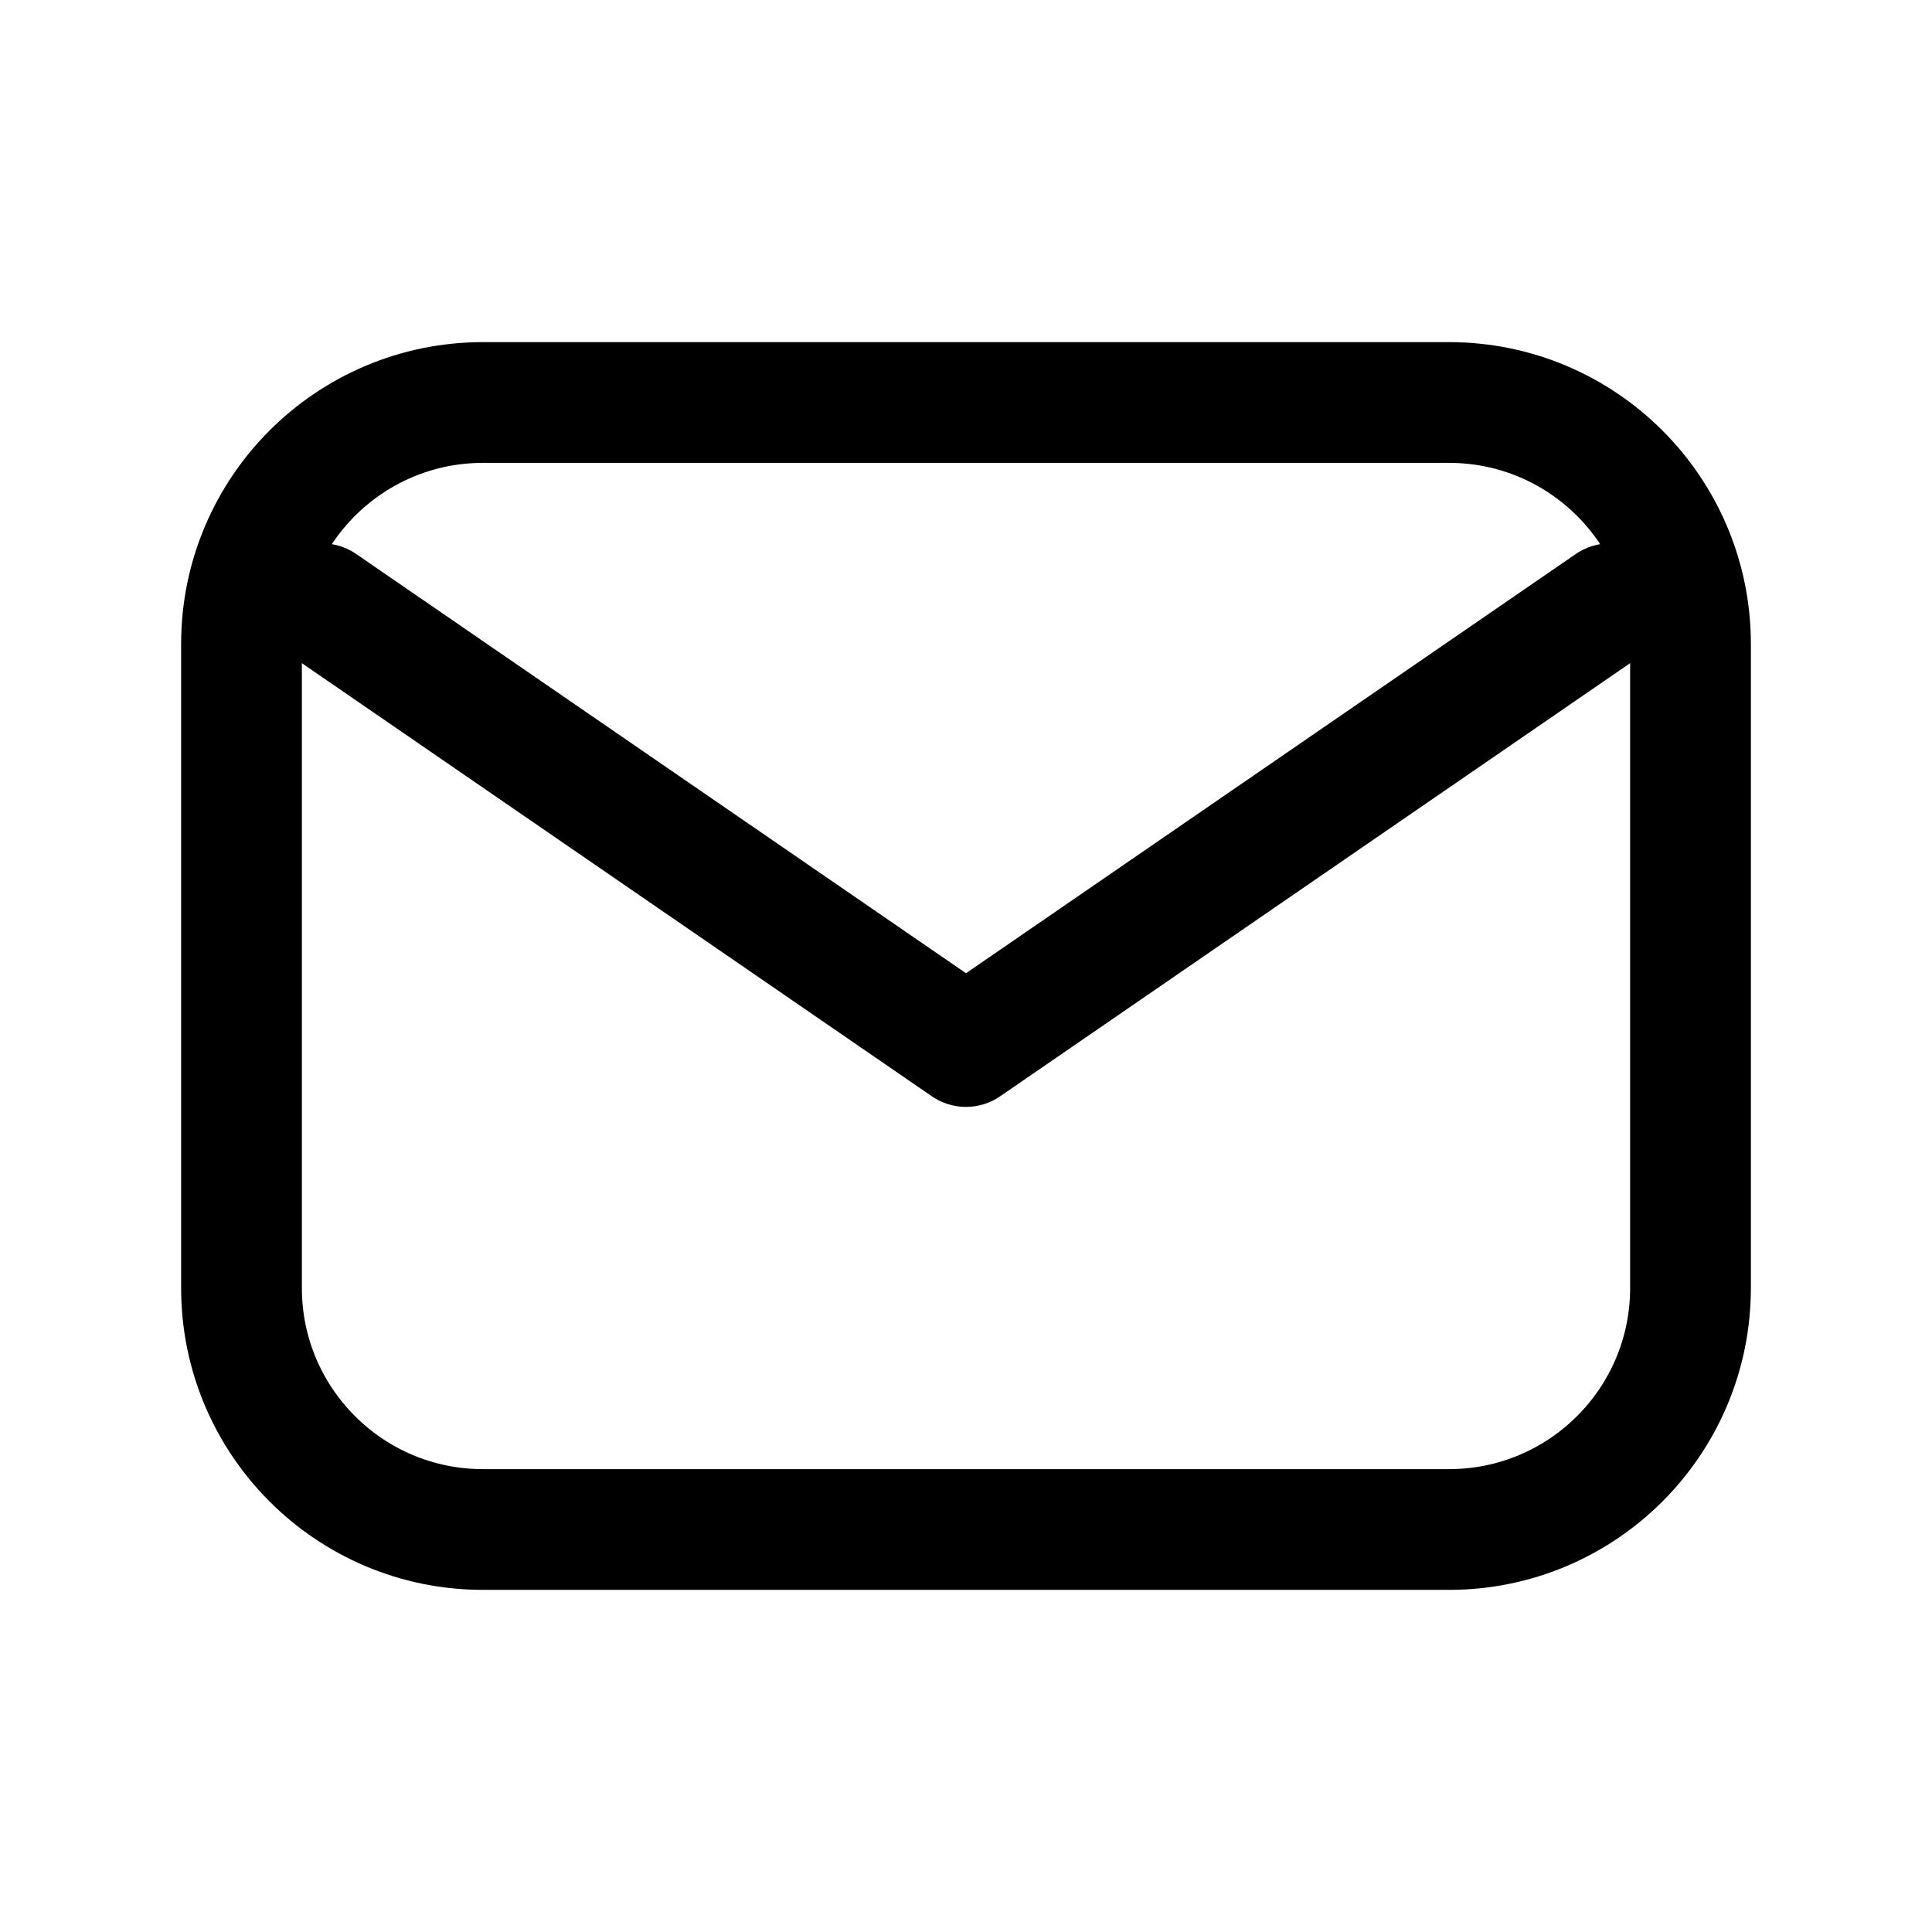
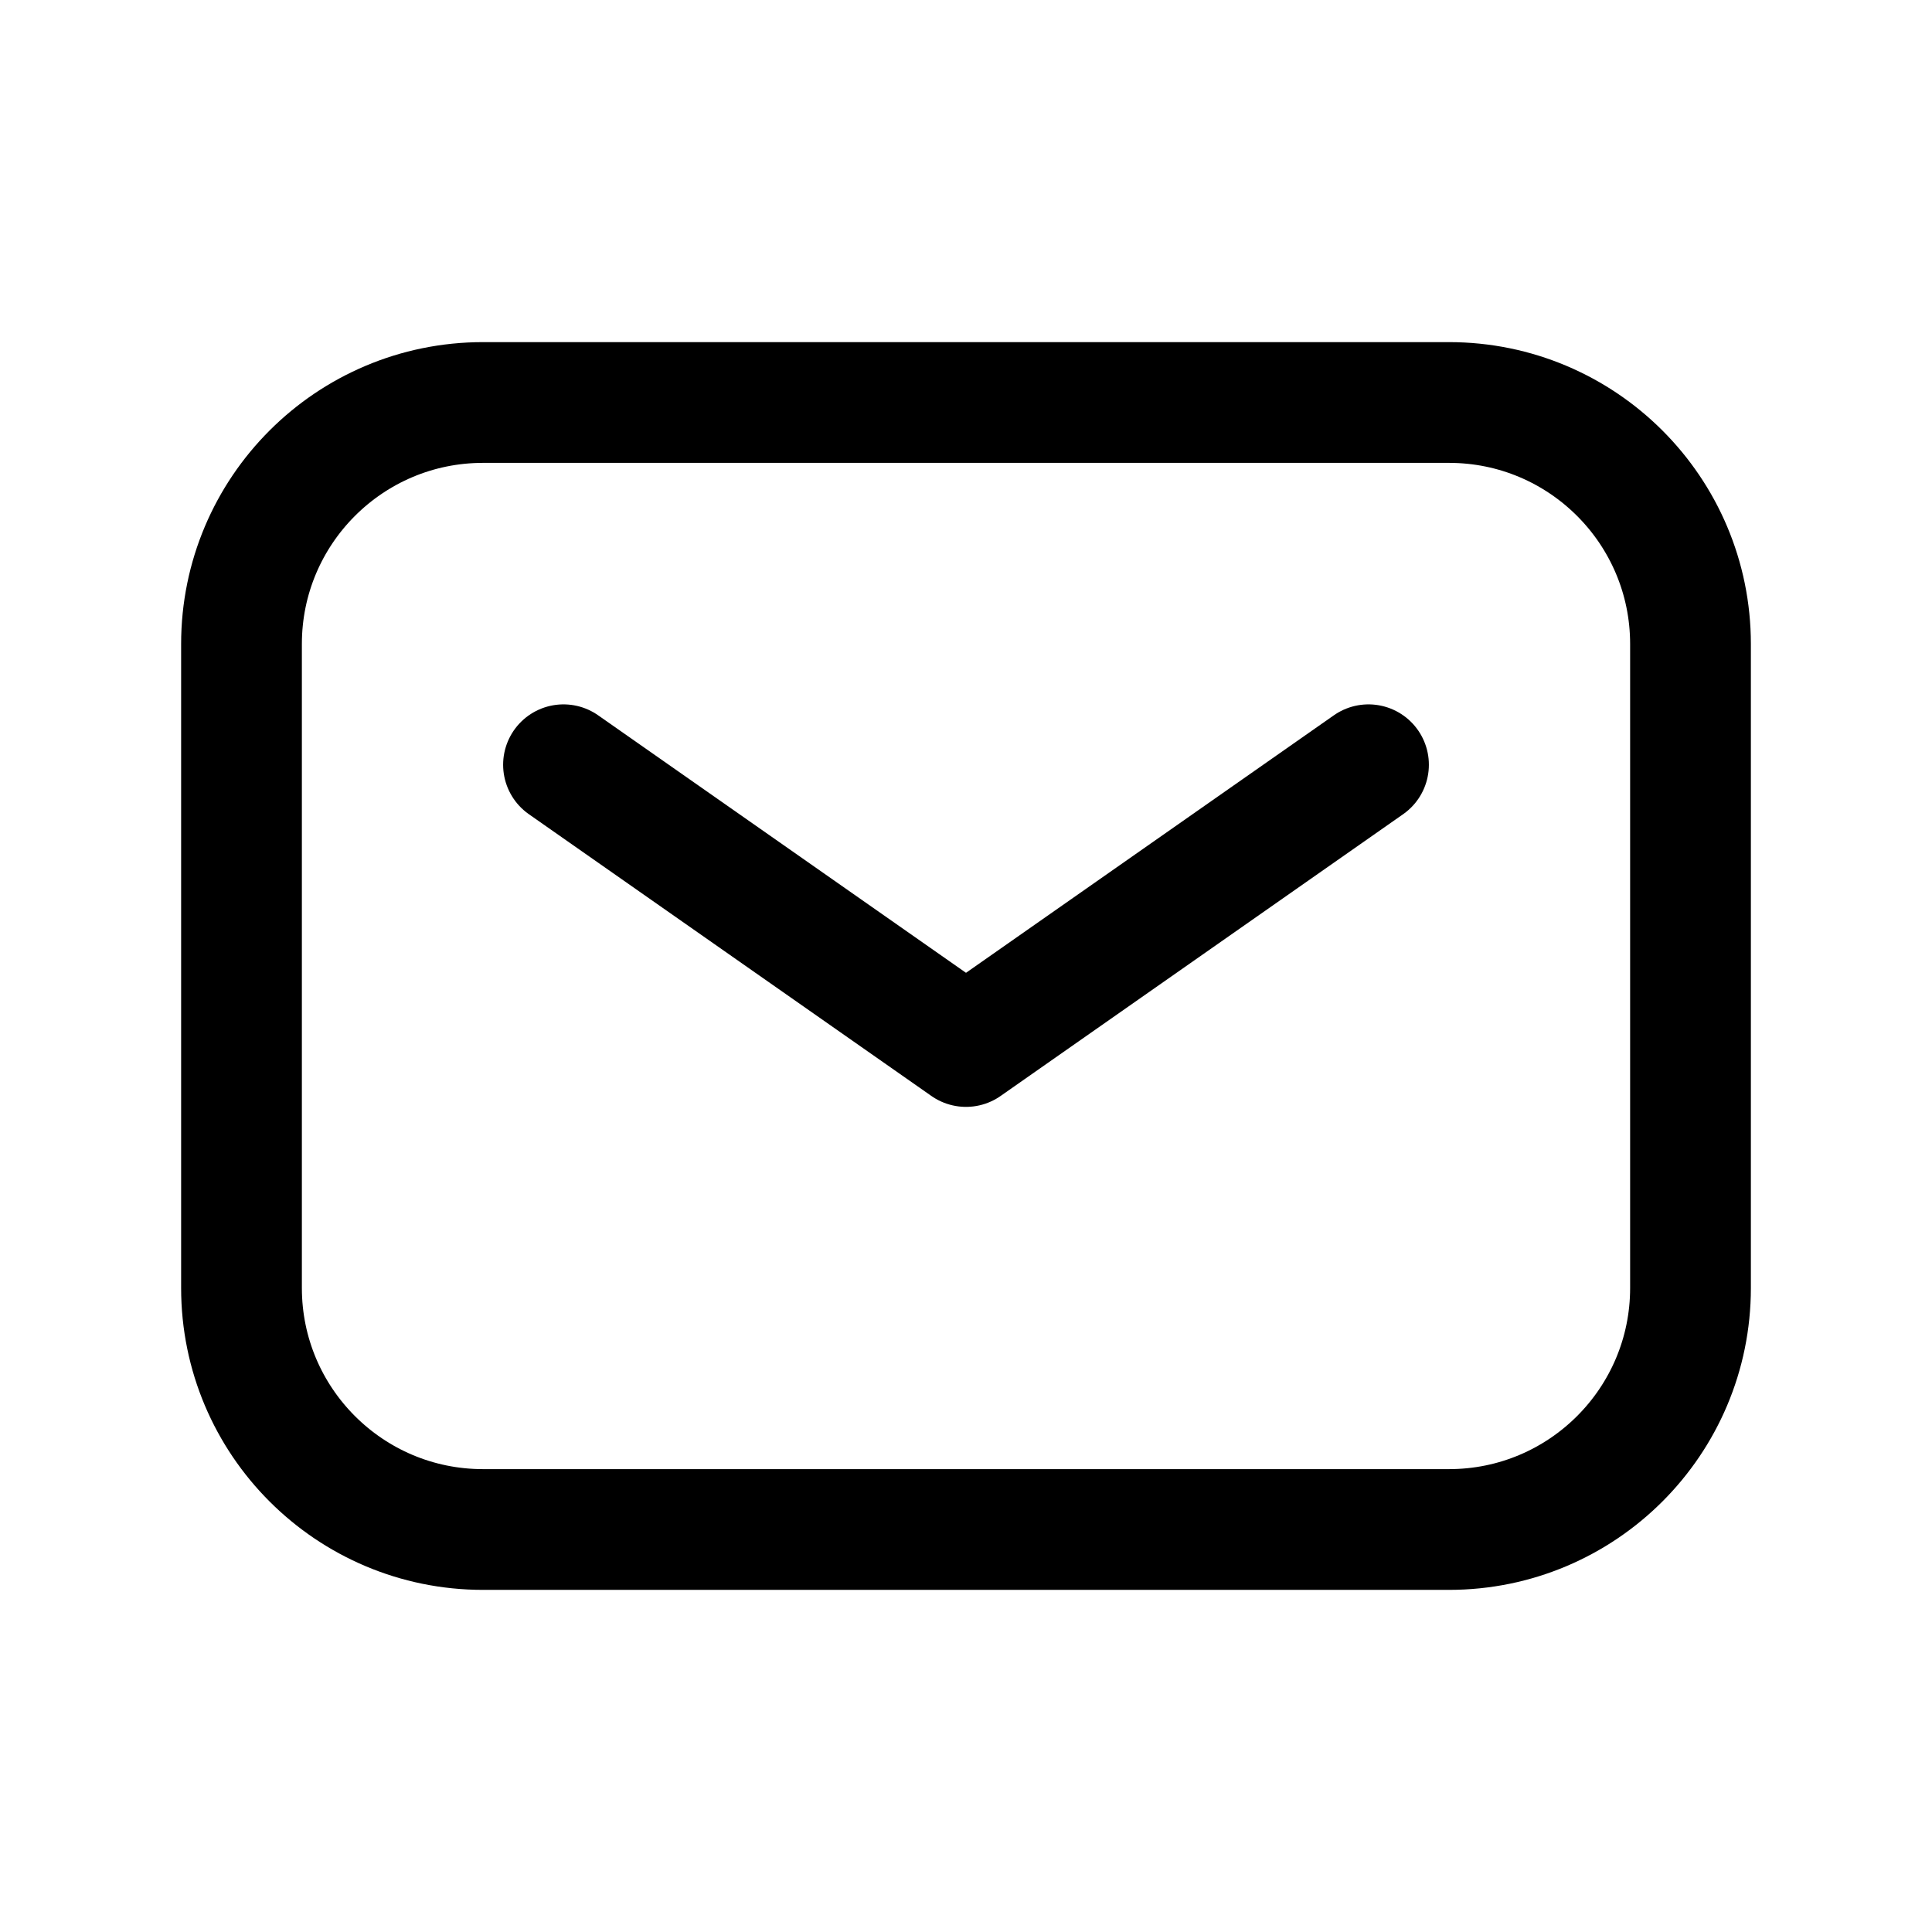
<svg xmlns="http://www.w3.org/2000/svg" viewBox="0 0 24 24" fill="none" stroke="currentColor" stroke-width="1.5" stroke-linecap="round" stroke-linejoin="round">
  <rect x="3" y="5" width="18" height="14" rx="3" />
-   <path d="m4 7.5 8 5.5 8-5.5" />
+   <path d="m7 9.5 5 3.5 5-3.5" />
</svg>
